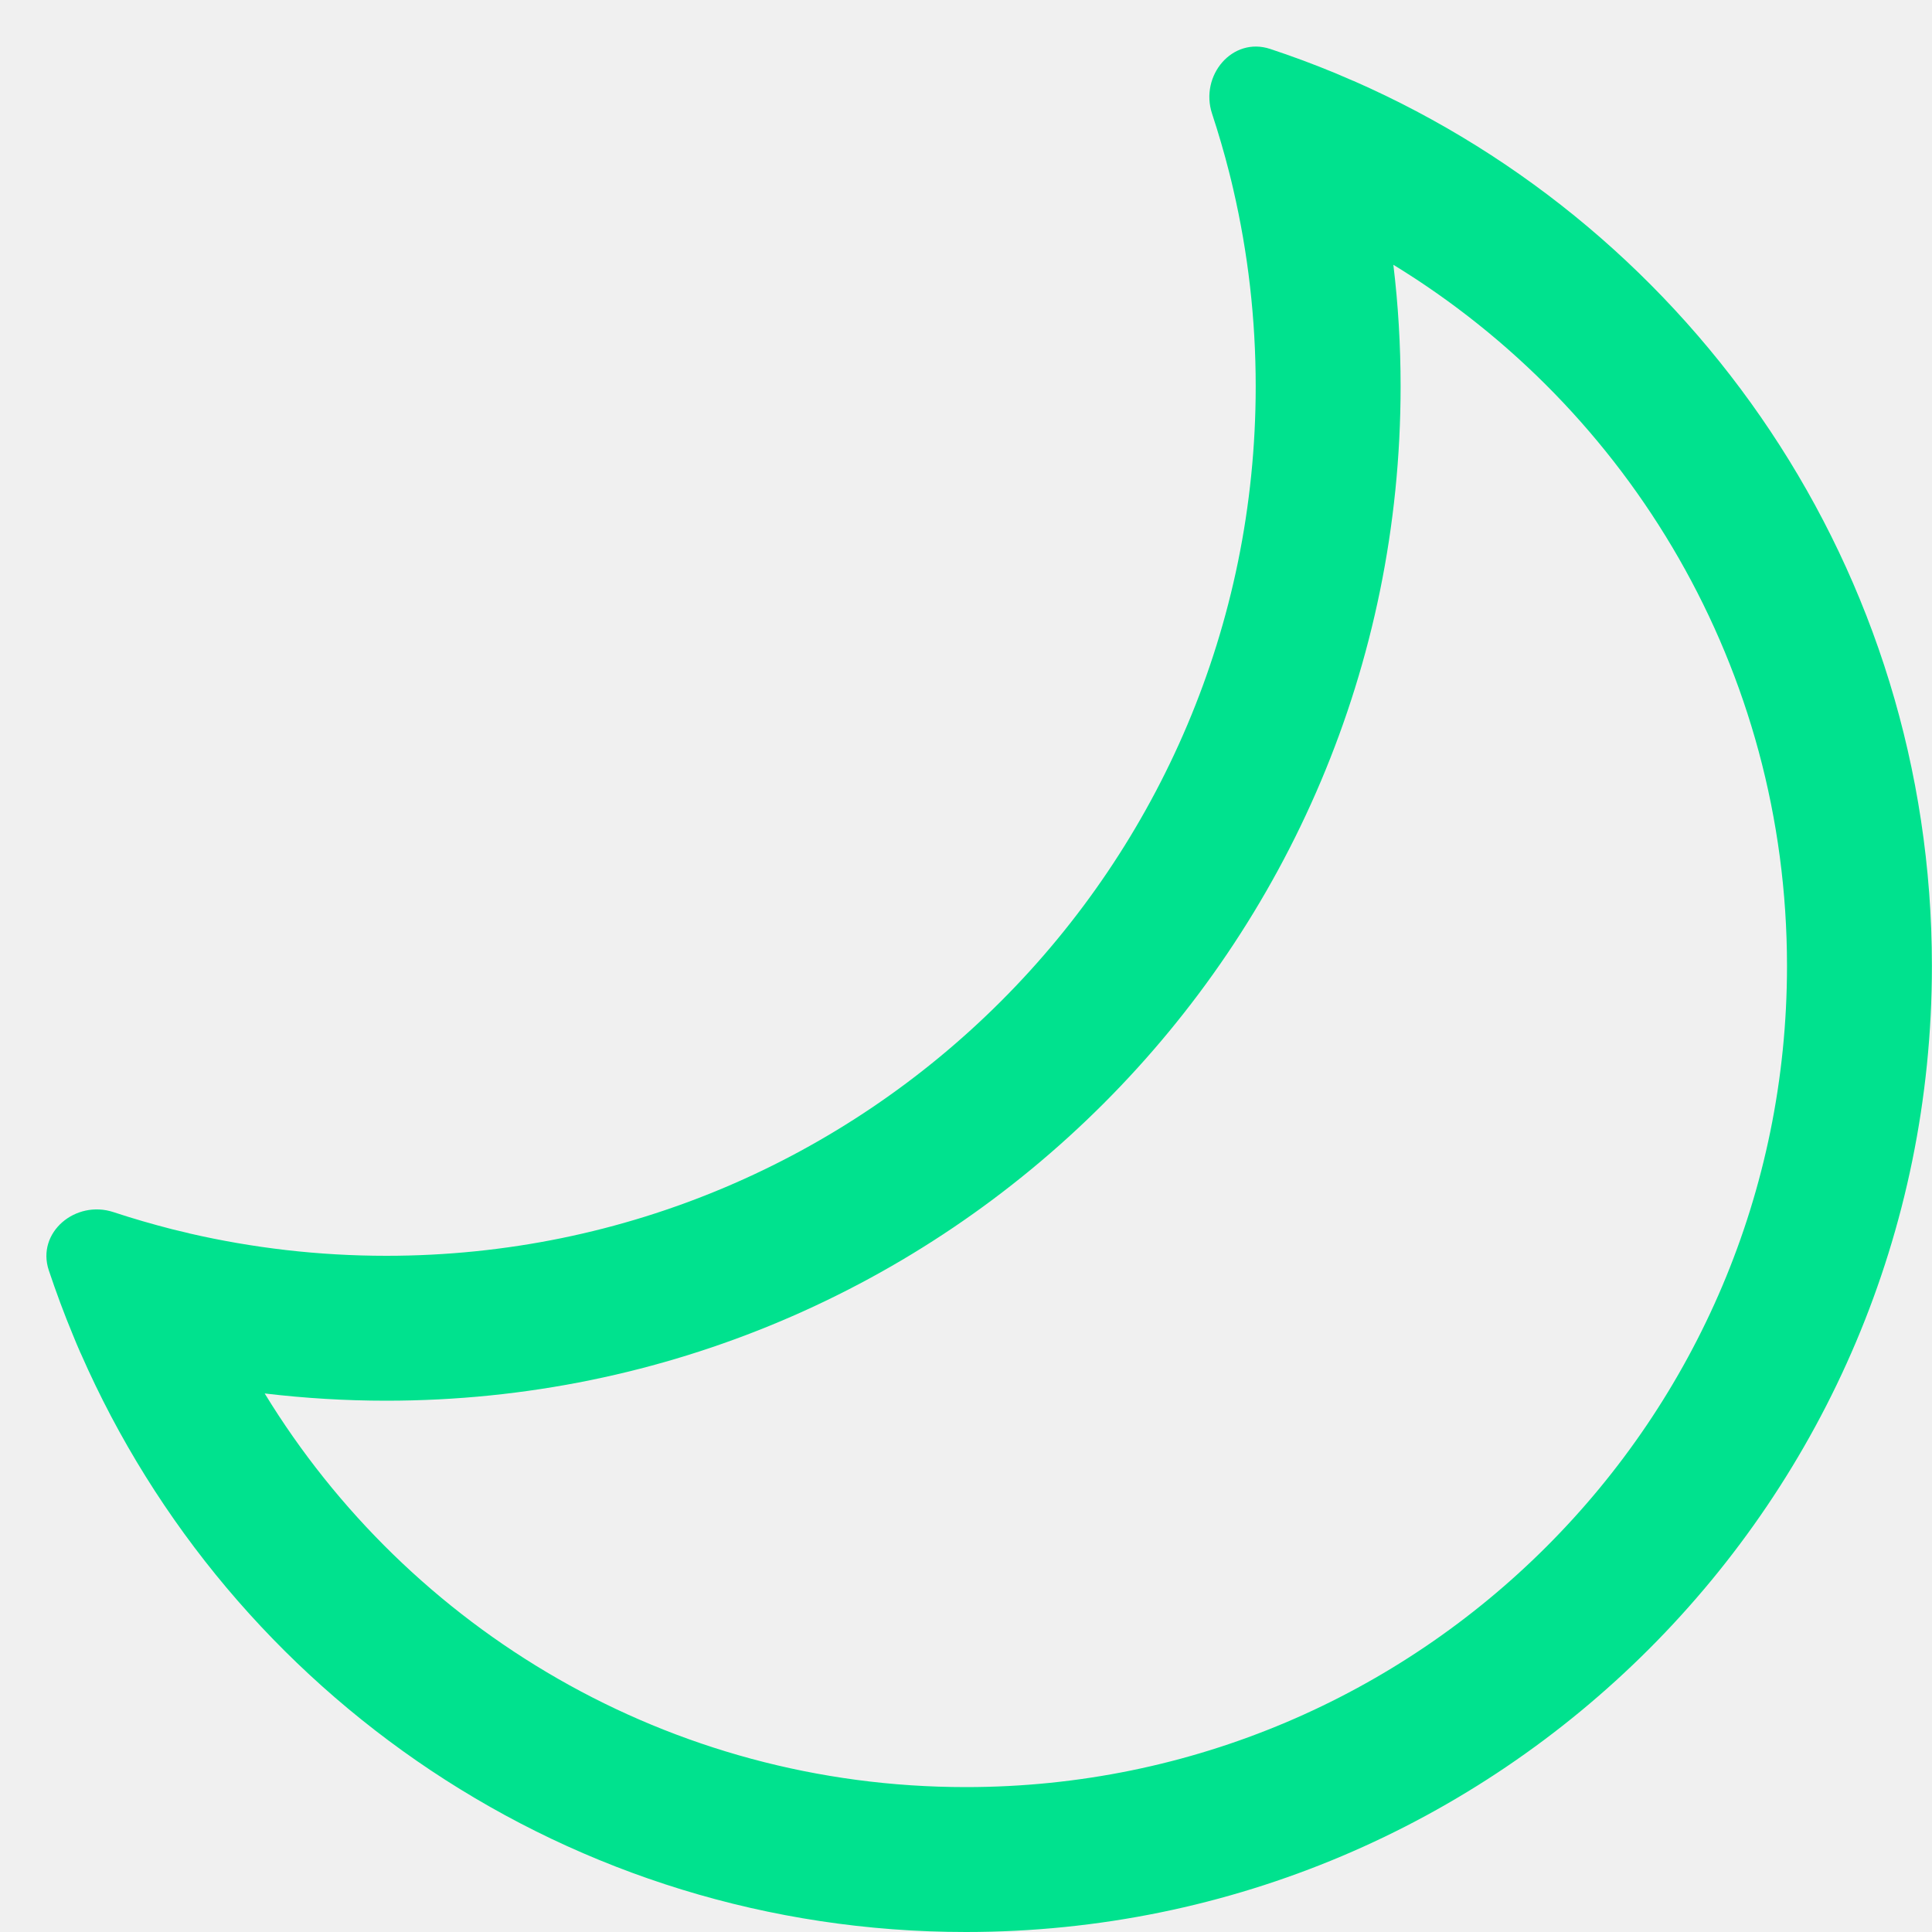
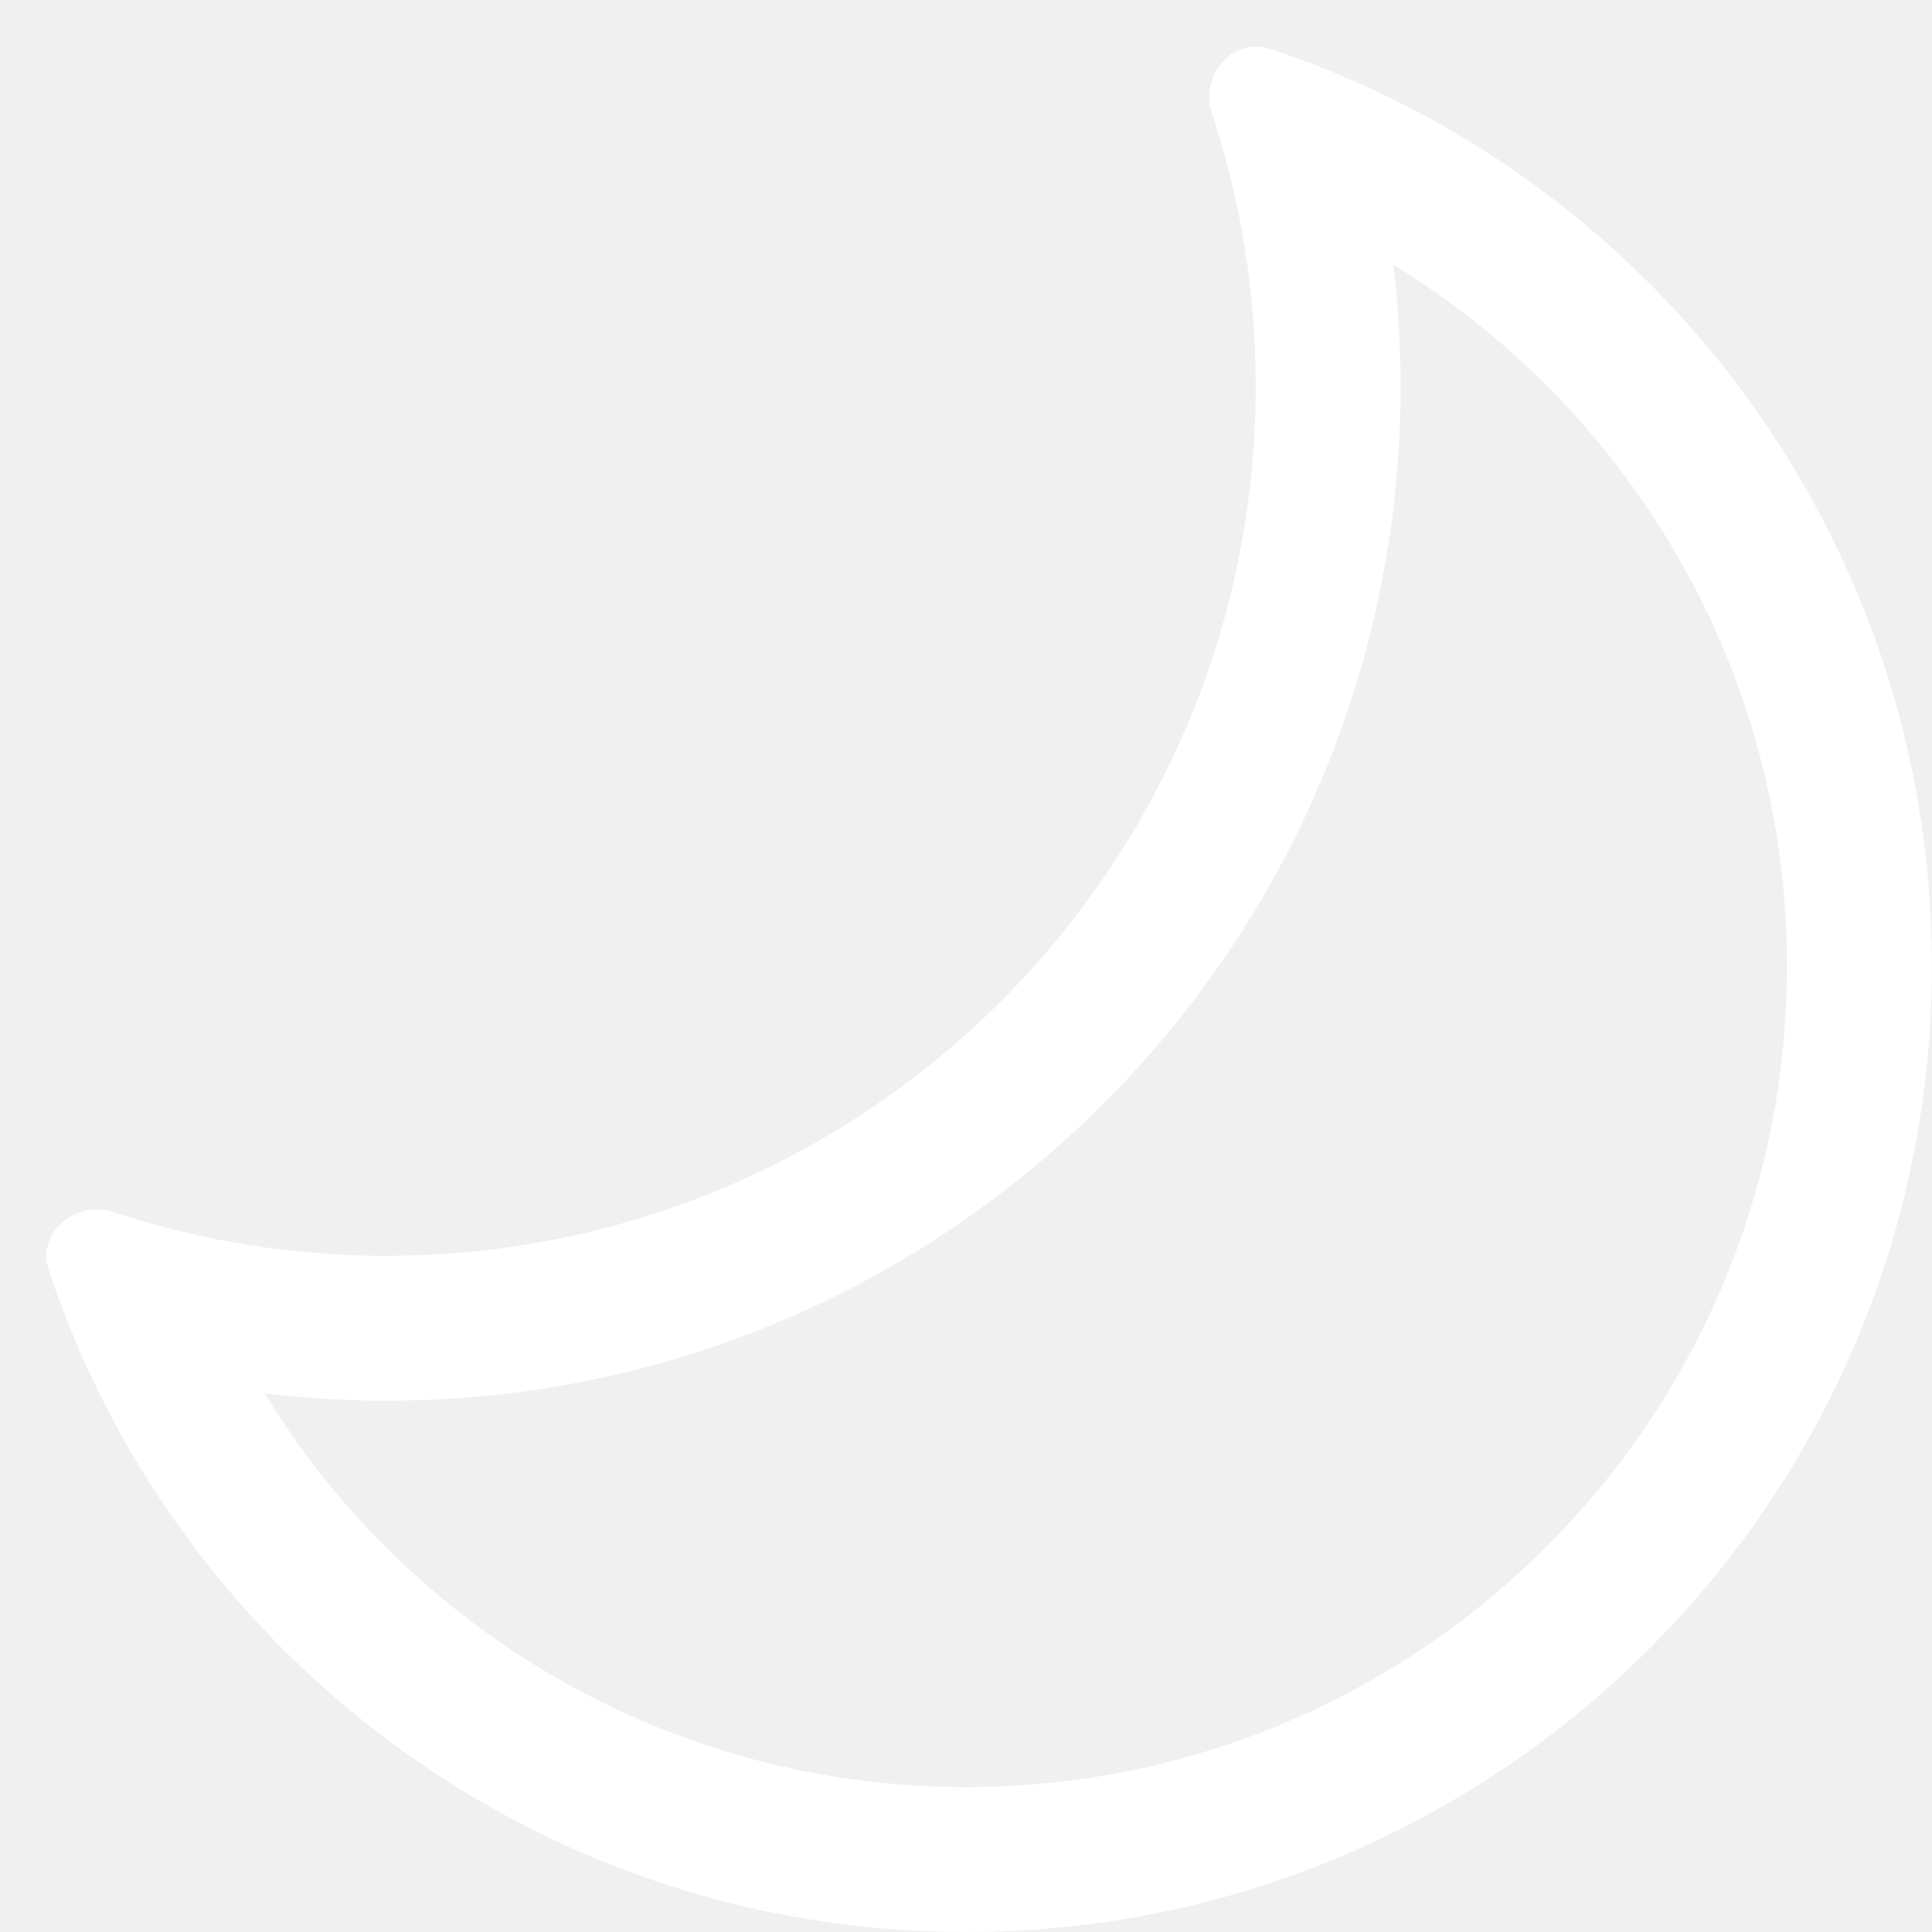
<svg xmlns="http://www.w3.org/2000/svg" width="20" height="20" viewBox="0 0 20 20" fill="none">
-   <path fill-rule="evenodd" clip-rule="evenodd" d="M14.499 4C14.499 9.799 9.798 14.5 3.999 14.5C3.573 14.5 3.153 14.474 2.74 14.425C4.233 16.87 6.927 18.5 9.999 18.5C14.693 18.5 18.499 14.695 18.499 10C18.499 6.928 16.869 4.235 14.424 2.741C14.474 3.154 14.499 3.574 14.499 4ZM12.767 1.961C12.919 2.616 12.999 3.298 12.999 4C12.999 8.97 8.97 13 3.999 13C3.297 13 2.615 12.919 1.959 12.768C1.958 12.767 1.956 12.767 1.954 12.766C1.898 12.753 1.842 12.74 1.786 12.726C1.579 12.673 1.375 12.614 1.175 12.548C0.782 12.418 0.375 12.758 0.505 13.15C0.581 13.377 0.664 13.601 0.755 13.82C0.78 13.882 0.806 13.944 0.833 14.005C0.835 14.008 0.836 14.012 0.838 14.015C2.384 17.539 5.904 20 9.999 20C15.522 20 19.999 15.523 19.999 10C19.999 5.906 17.538 2.386 14.015 0.839C14.011 0.838 14.008 0.836 14.004 0.835C13.943 0.808 13.882 0.782 13.82 0.756C13.6 0.665 13.377 0.582 13.15 0.507C12.757 0.376 12.418 0.783 12.547 1.176C12.613 1.377 12.673 1.581 12.725 1.787C12.739 1.843 12.753 1.899 12.766 1.956C12.766 1.957 12.767 1.959 12.767 1.961Z" fill="#00e28e" />
+   <path fill-rule="evenodd" clip-rule="evenodd" d="M14.499 4C14.499 9.799 9.798 14.5 3.999 14.5C3.573 14.5 3.153 14.474 2.74 14.425C4.233 16.87 6.927 18.5 9.999 18.5C14.693 18.5 18.499 14.695 18.499 10C18.499 6.928 16.869 4.235 14.424 2.741C14.474 3.154 14.499 3.574 14.499 4ZM12.767 1.961C12.919 2.616 12.999 3.298 12.999 4C12.999 8.97 8.97 13 3.999 13C3.297 13 2.615 12.919 1.959 12.768C1.958 12.767 1.956 12.767 1.954 12.766C1.898 12.753 1.842 12.74 1.786 12.726C1.579 12.673 1.375 12.614 1.175 12.548C0.782 12.418 0.375 12.758 0.505 13.15C0.581 13.377 0.664 13.601 0.755 13.82C0.78 13.882 0.806 13.944 0.833 14.005C0.835 14.008 0.836 14.012 0.838 14.015C2.384 17.539 5.904 20 9.999 20C15.522 20 19.999 15.523 19.999 10C19.999 5.906 17.538 2.386 14.015 0.839C14.011 0.838 14.008 0.836 14.004 0.835C13.943 0.808 13.882 0.782 13.82 0.756C13.6 0.665 13.377 0.582 13.15 0.507C12.757 0.376 12.418 0.783 12.547 1.176C12.613 1.377 12.673 1.581 12.725 1.787C12.739 1.843 12.753 1.899 12.766 1.956C12.766 1.957 12.767 1.959 12.767 1.961Z" fill="#fff" />
</svg>
